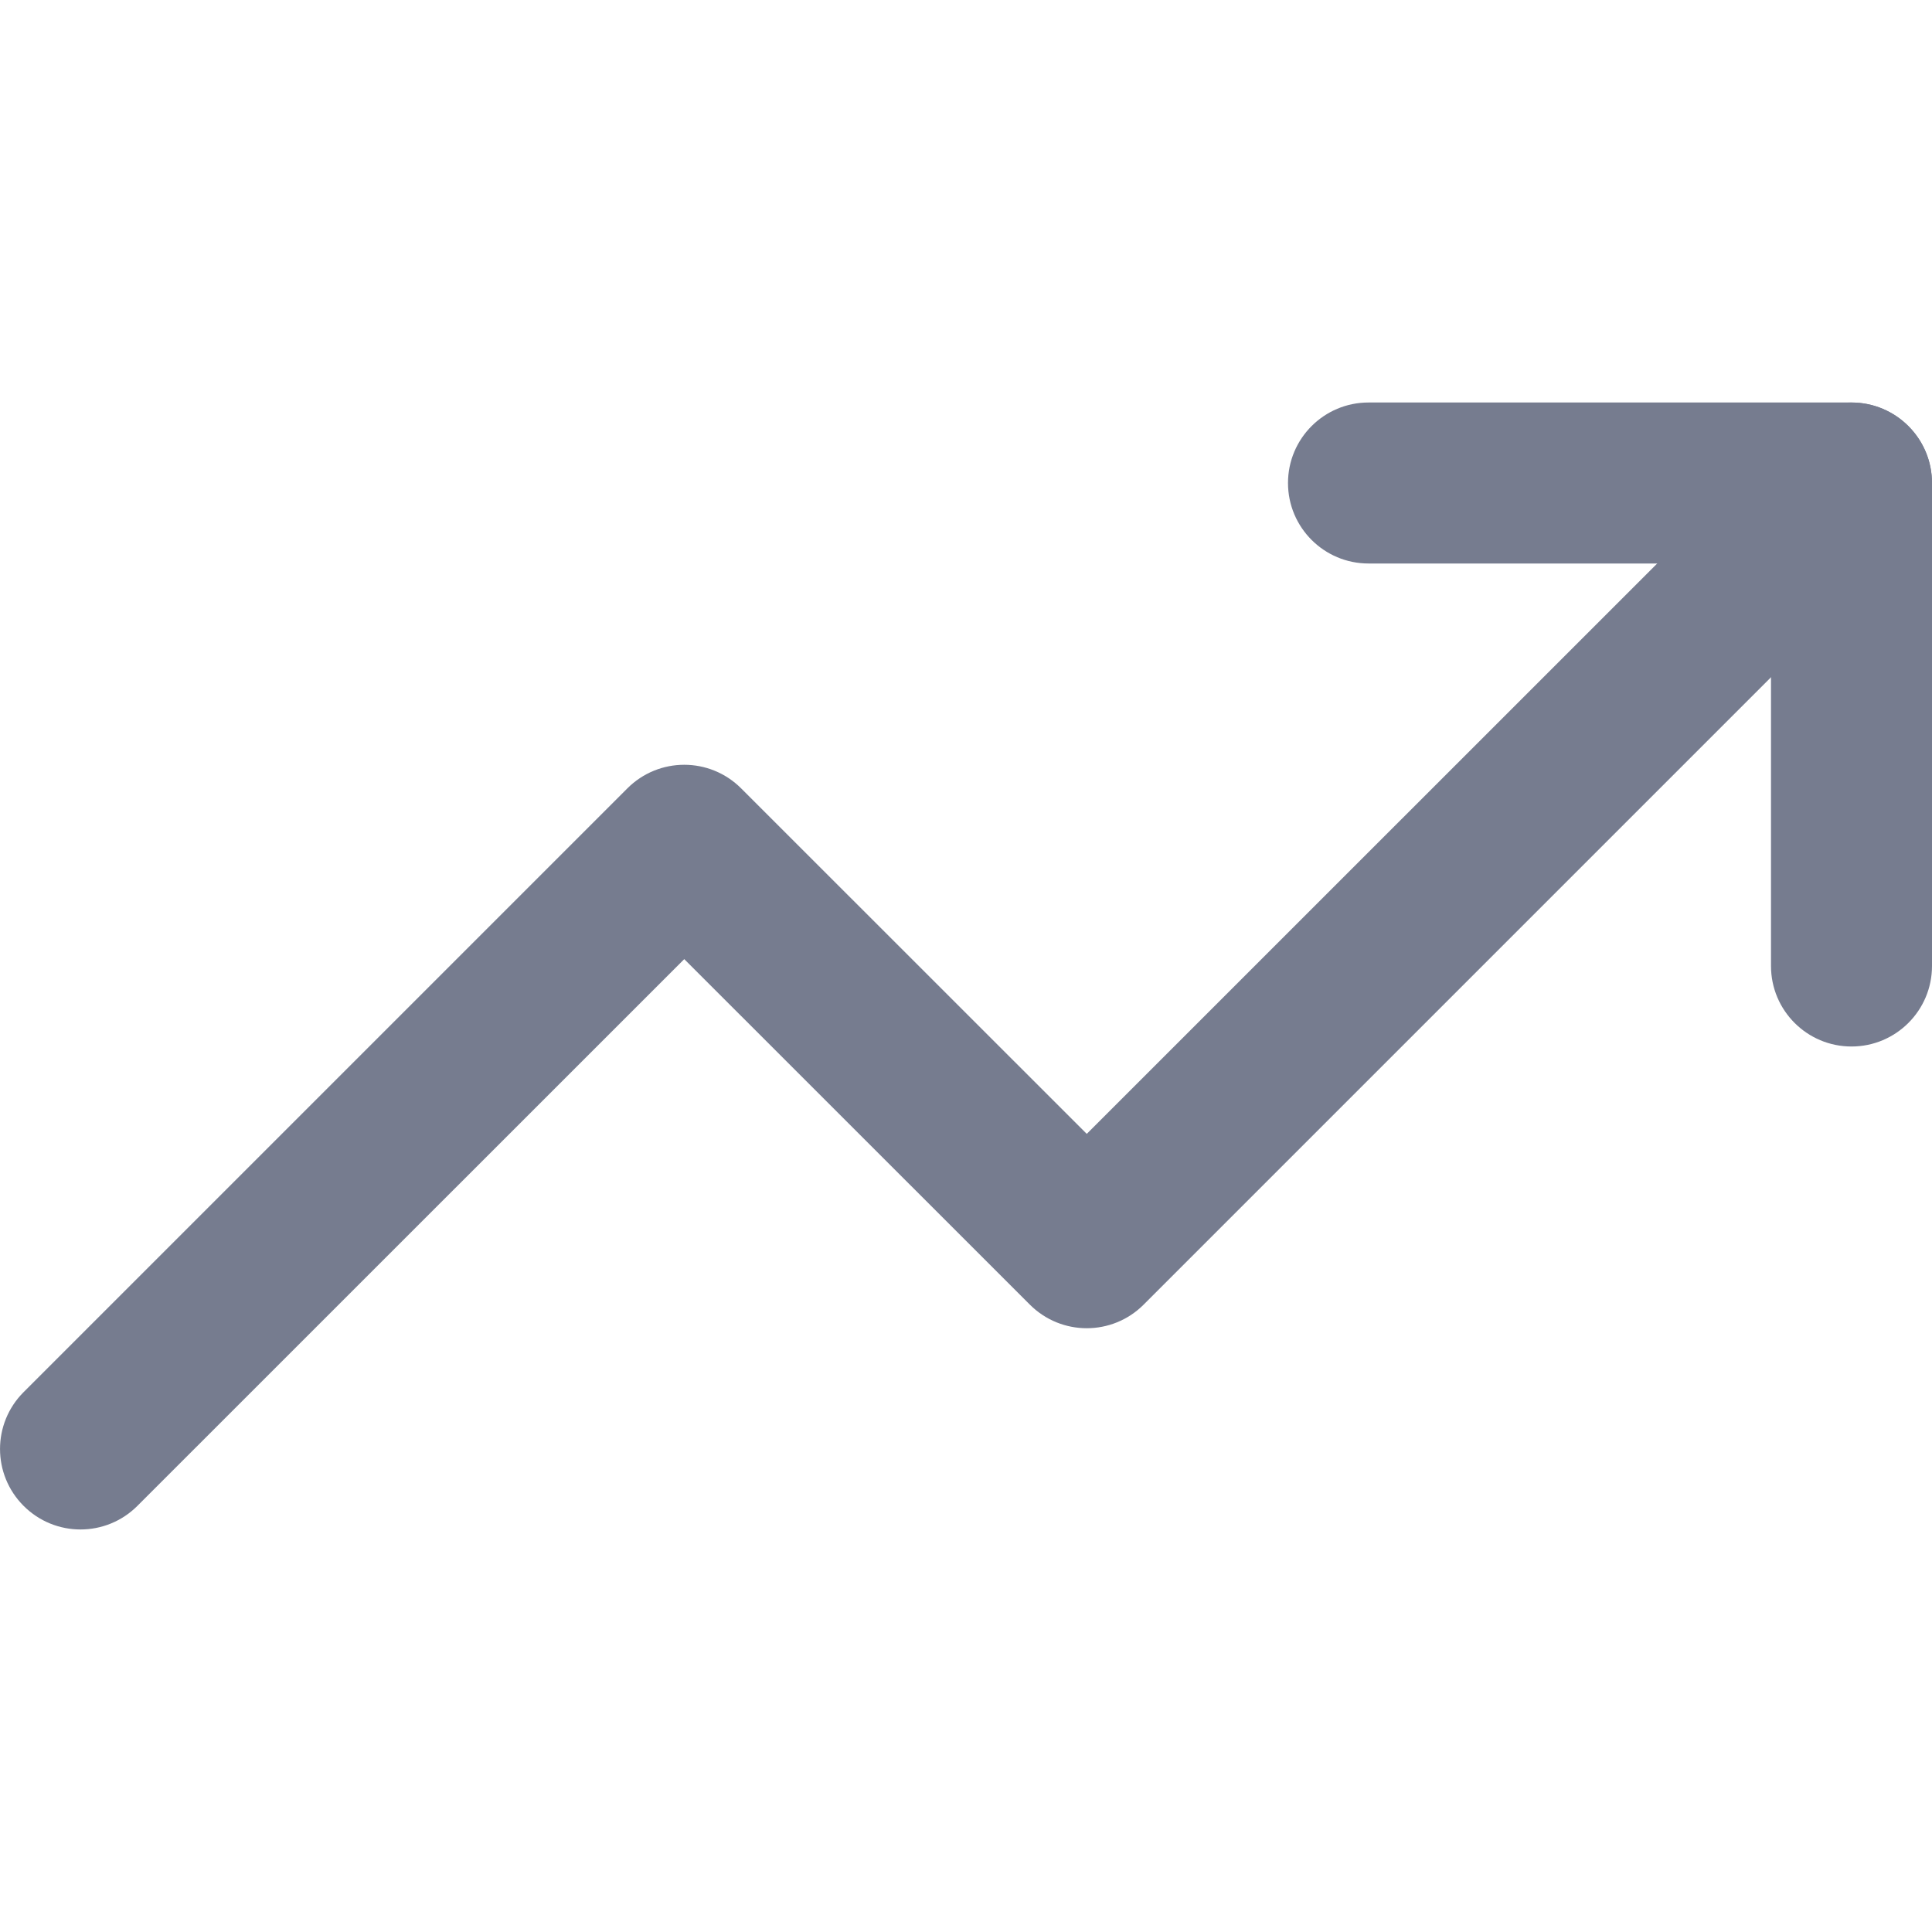
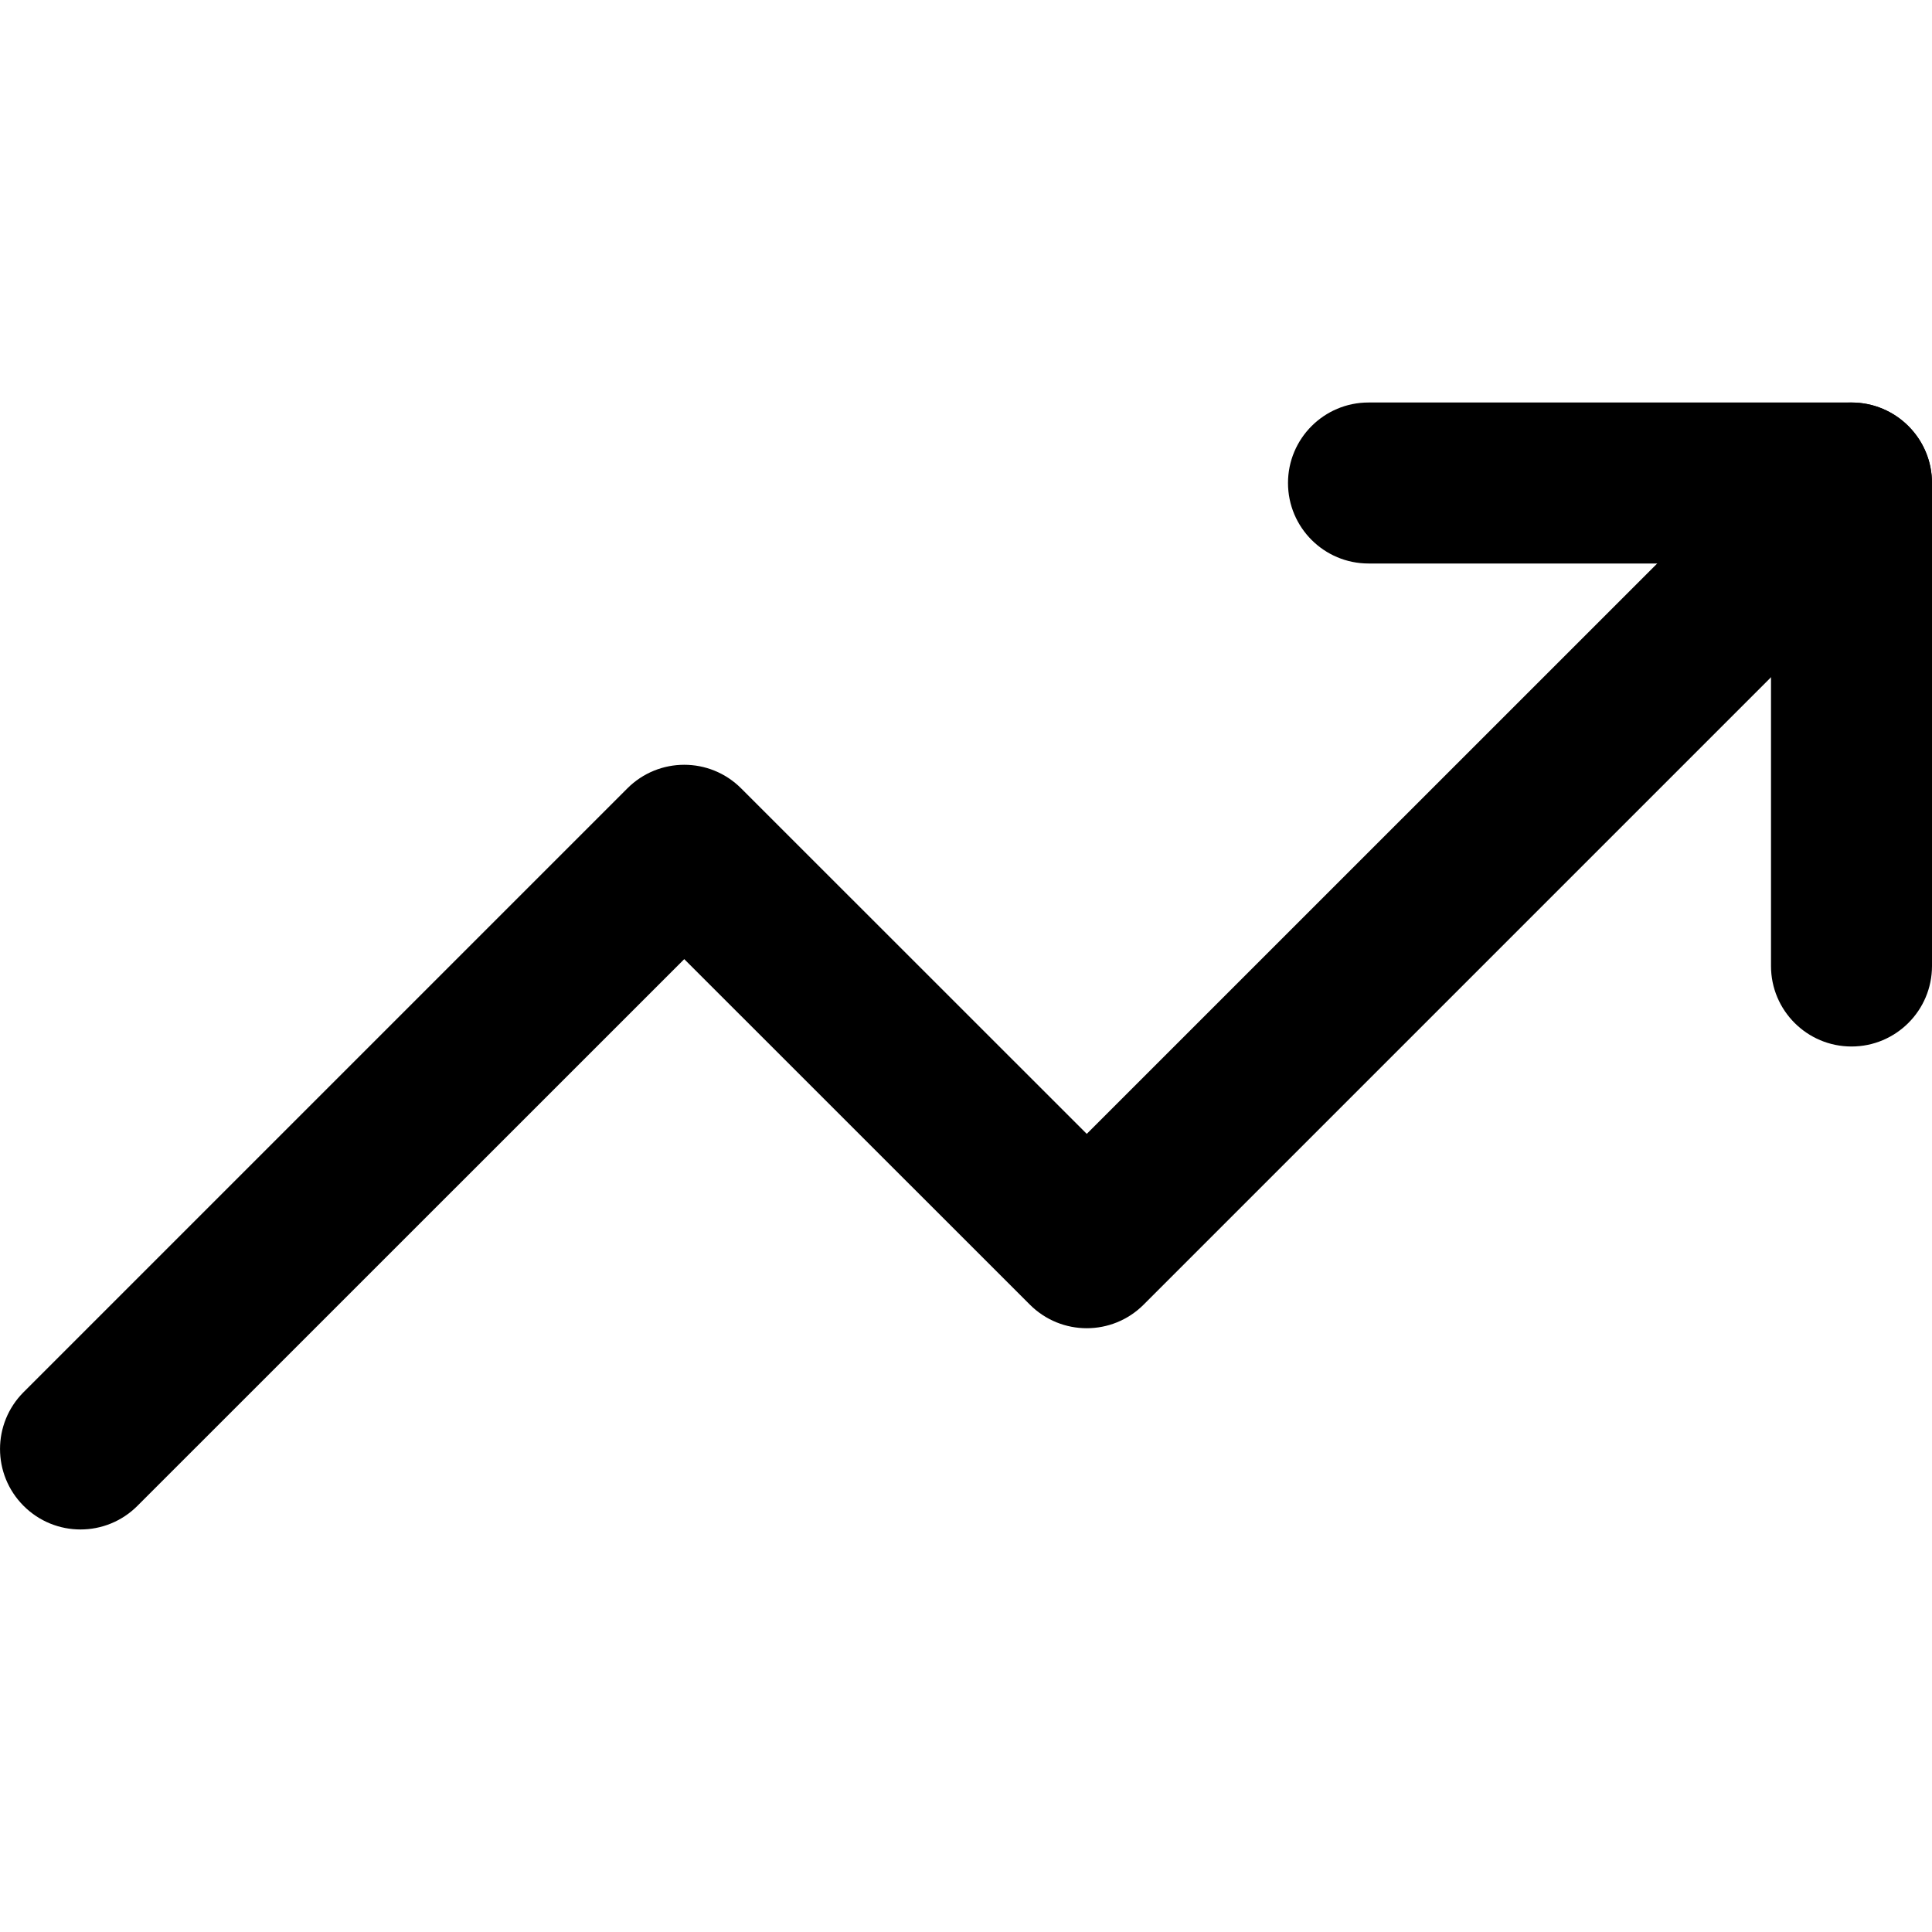
<svg xmlns="http://www.w3.org/2000/svg" width="18" height="18" viewBox="0 0 18 18" fill="none">
-   <path fill-rule="evenodd" clip-rule="evenodd" d="M17.78 3.97C18.073 4.263 18.073 4.737 17.78 5.03L10.655 12.155C10.362 12.448 9.888 12.448 9.595 12.155L6.375 8.936L1.28 14.03C0.987 14.323 0.513 14.323 0.22 14.03C-0.073 13.737 -0.073 13.263 0.22 12.97L5.845 7.345C6.138 7.052 6.612 7.052 6.905 7.345L10.125 10.564L16.72 3.97C17.013 3.677 17.487 3.677 17.78 3.97Z" fill="#767C8F" />
-   <path fill-rule="evenodd" clip-rule="evenodd" d="M12 4.5C12 4.086 12.336 3.75 12.75 3.75H17.25C17.664 3.75 18 4.086 18 4.5V9C18 9.414 17.664 9.75 17.25 9.75C16.836 9.75 16.5 9.414 16.5 9V5.25H12.75C12.336 5.25 12 4.914 12 4.5Z" fill="#767C8F" />
+   <path fill-rule="evenodd" clip-rule="evenodd" d="M17.78 3.97C18.073 4.263 18.073 4.737 17.78 5.03L10.655 12.155C10.362 12.448 9.888 12.448 9.595 12.155L6.375 8.936L1.28 14.03C0.987 14.323 0.513 14.323 0.22 14.03C-0.073 13.737 -0.073 13.263 0.22 12.97L5.845 7.345C6.138 7.052 6.612 7.052 6.905 7.345L10.125 10.564L16.72 3.97C17.013 3.677 17.487 3.677 17.78 3.97Z" fill="currentColor" />
+   <path fill-rule="evenodd" clip-rule="evenodd" d="M12 4.5C12 4.086 12.336 3.75 12.75 3.75H17.25C17.664 3.75 18 4.086 18 4.5V9C18 9.414 17.664 9.75 17.25 9.75C16.836 9.75 16.5 9.414 16.5 9V5.25H12.75C12.336 5.25 12 4.914 12 4.5Z" fill="currentColor" />
</svg>
